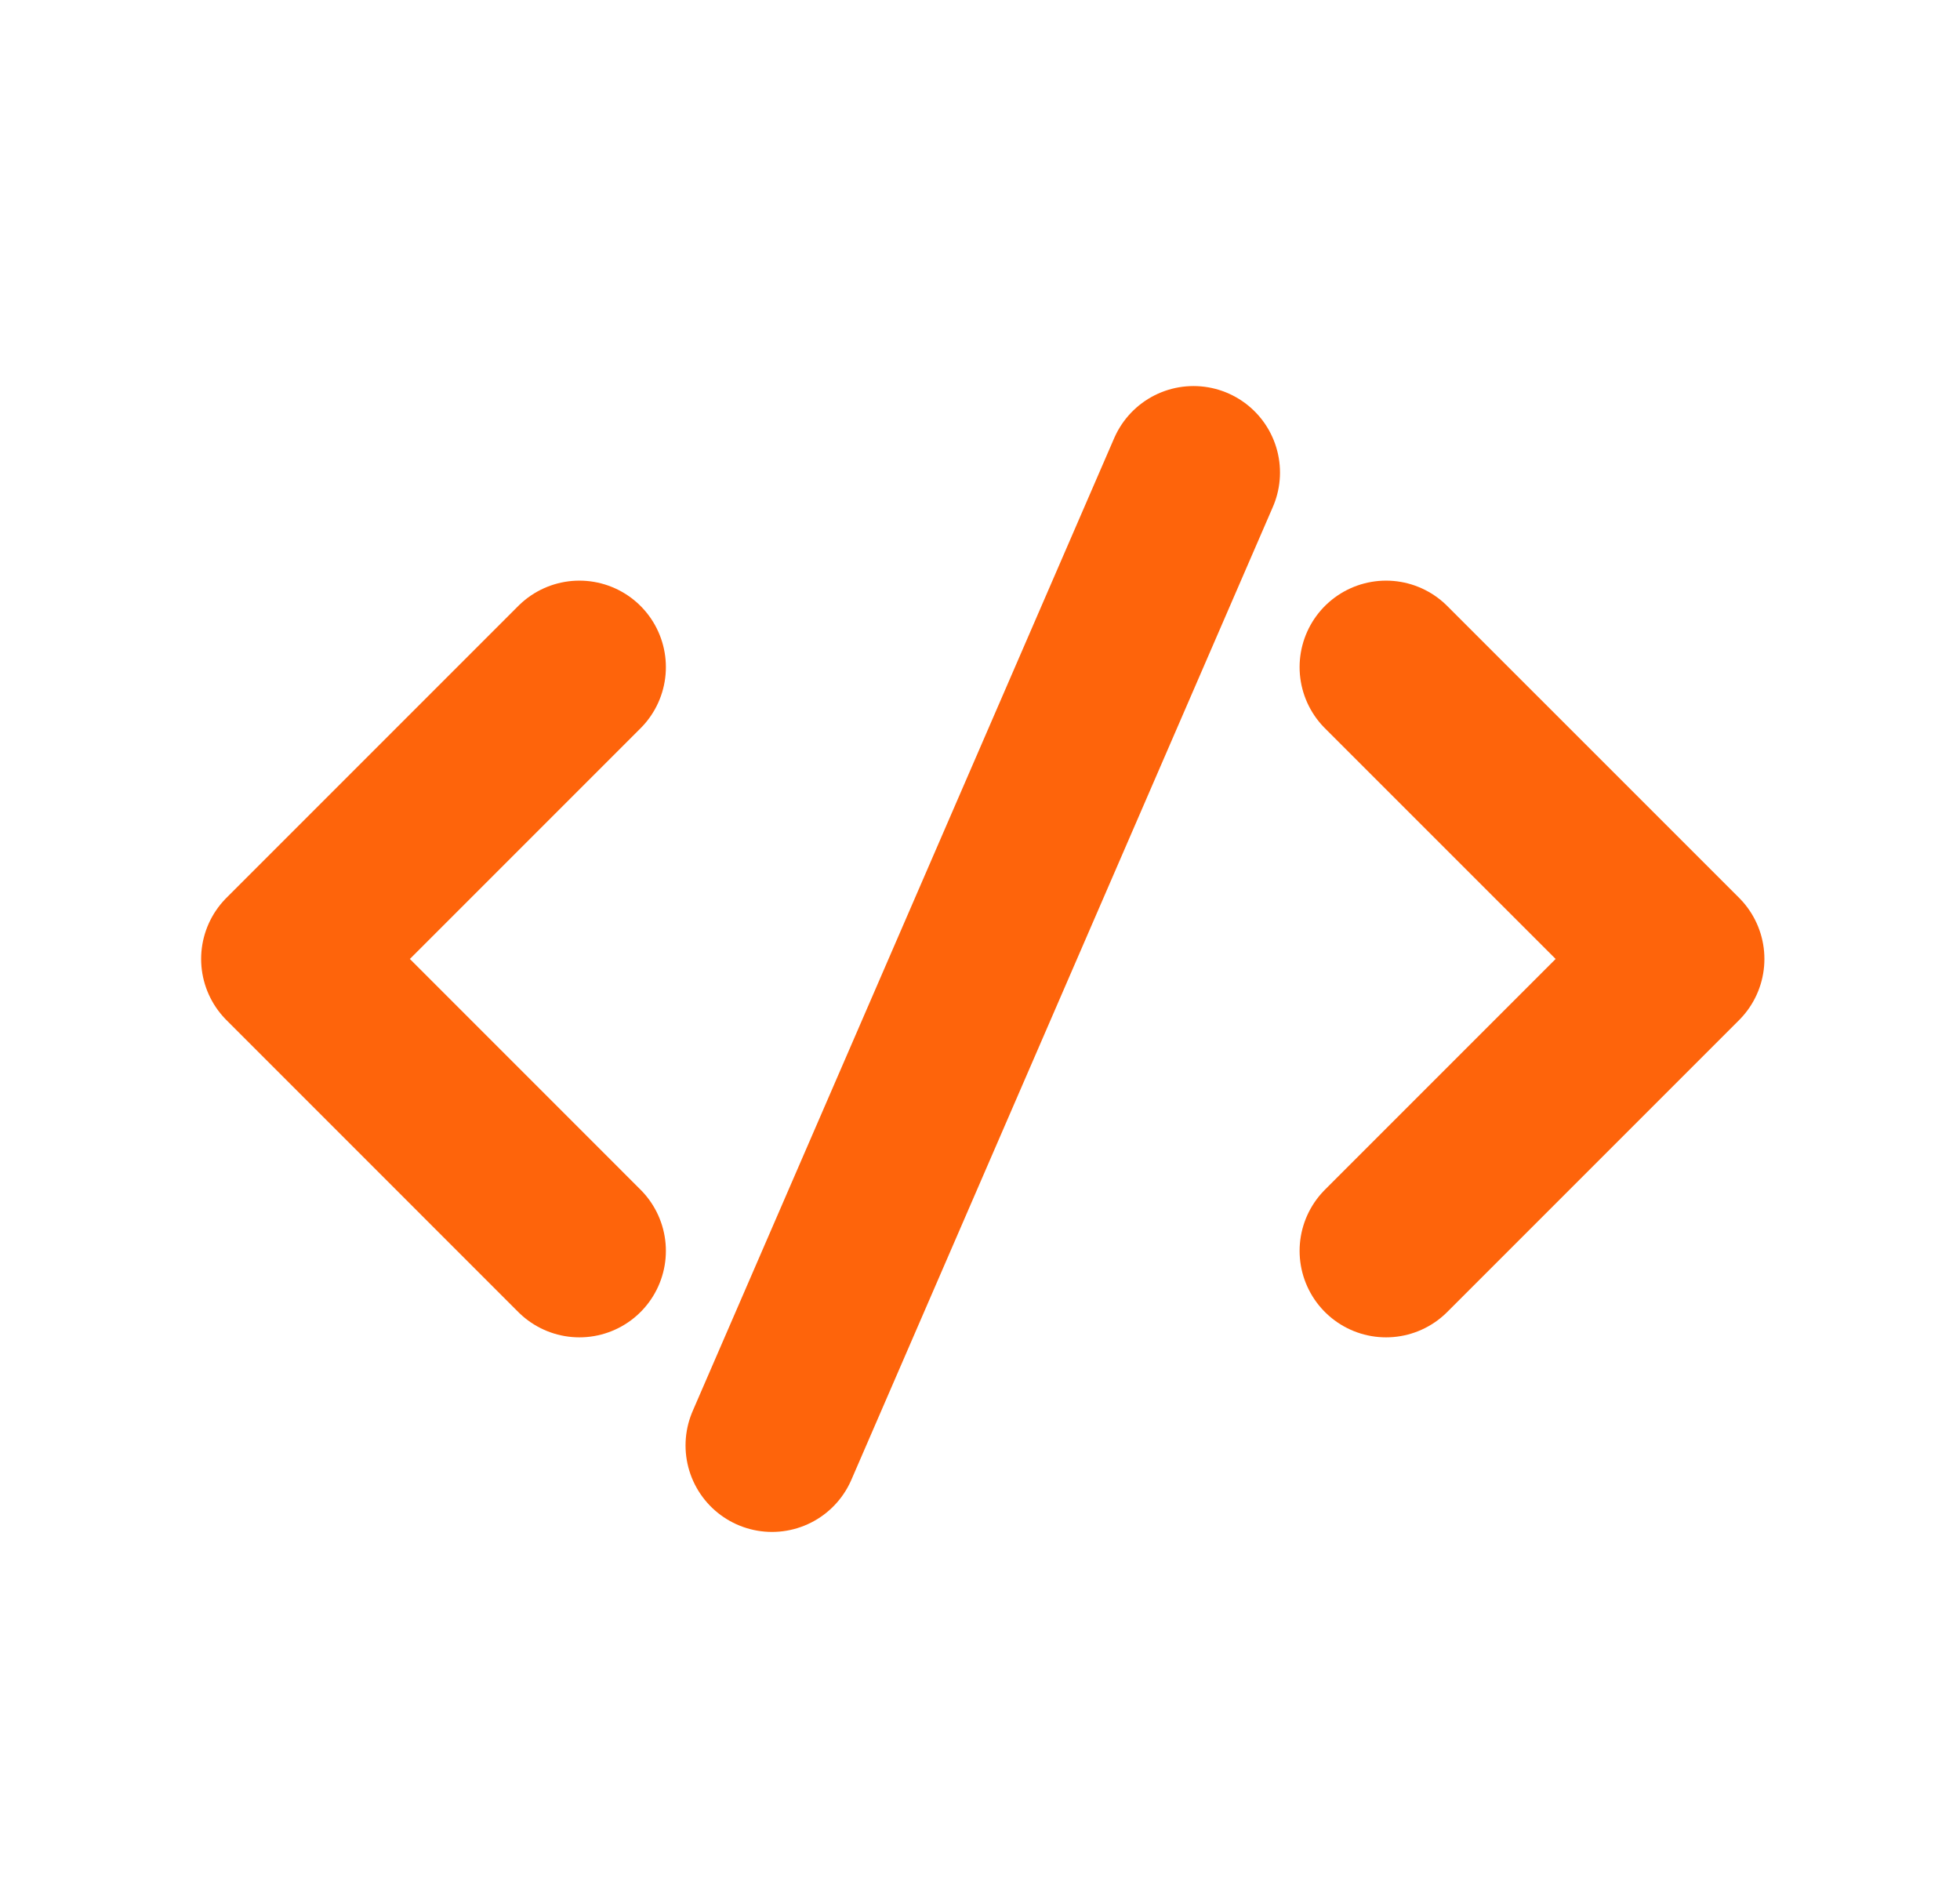
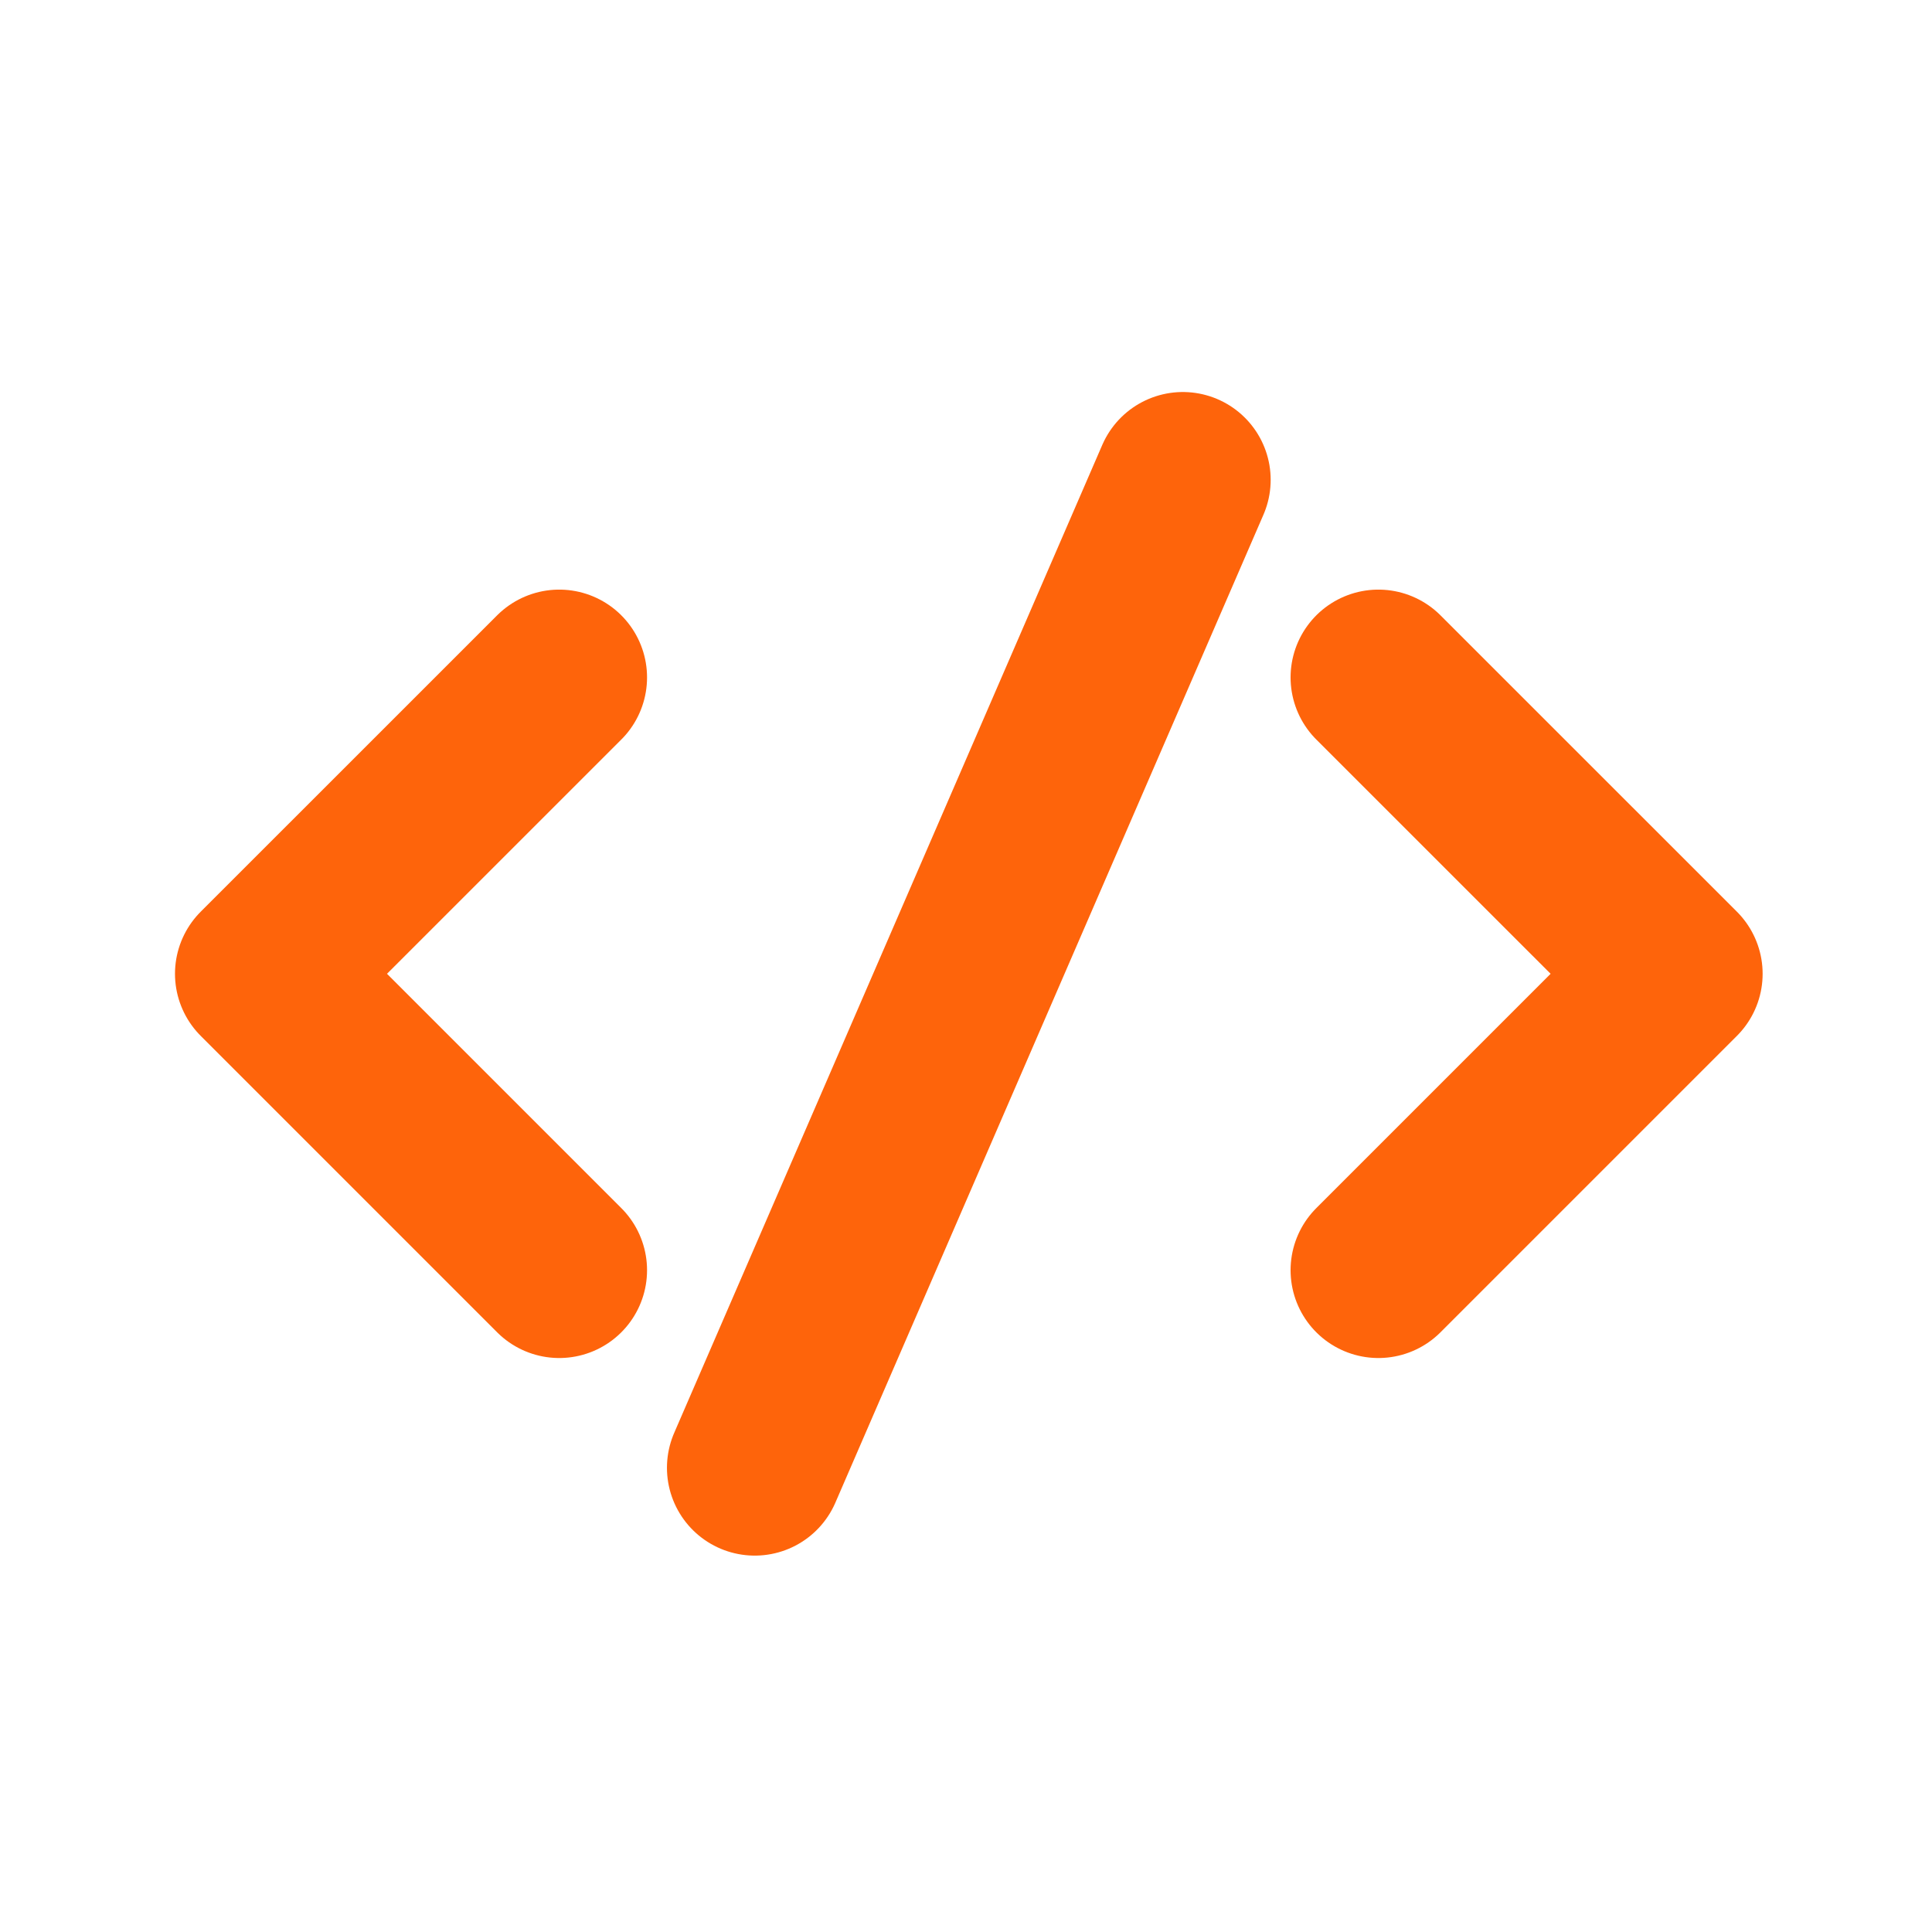
- <svg xmlns="http://www.w3.org/2000/svg" width="34" height="33" viewBox="0 0 34 33" fill="none">
-   <path d="M10.051 11.571L4.989 16.633L10.051 21.696" stroke="#fe640b" stroke-width="3" stroke-linecap="round" stroke-linejoin="round" />
-   <path d="M24.044 11.571L29.107 16.633L24.044 21.696" stroke="#fe640b" stroke-width="3" stroke-linecap="round" stroke-linejoin="round" />
-   <path d="M13.392 25.071L20.704 8.196" stroke="#fe640b" stroke-width="3" stroke-linecap="round" stroke-linejoin="round" />
+ <svg xmlns="http://www.w3.org/2000/svg" width="33" height="33" viewBox="0 0 33 33" fill="none">
+   <path d="M9.552 11.571L4.489 16.633L9.552 21.696" stroke="#FE640B" stroke-width="3" stroke-linecap="round" stroke-linejoin="round" />
+   <path d="M23.544 11.571L28.607 16.633L23.544 21.696" stroke="#FE640B" stroke-width="3" stroke-linecap="round" stroke-linejoin="round" />
+   <path d="M12.892 25.071L20.204 8.196" stroke="#FE640B" stroke-width="3" stroke-linecap="round" stroke-linejoin="round" />
</svg>
